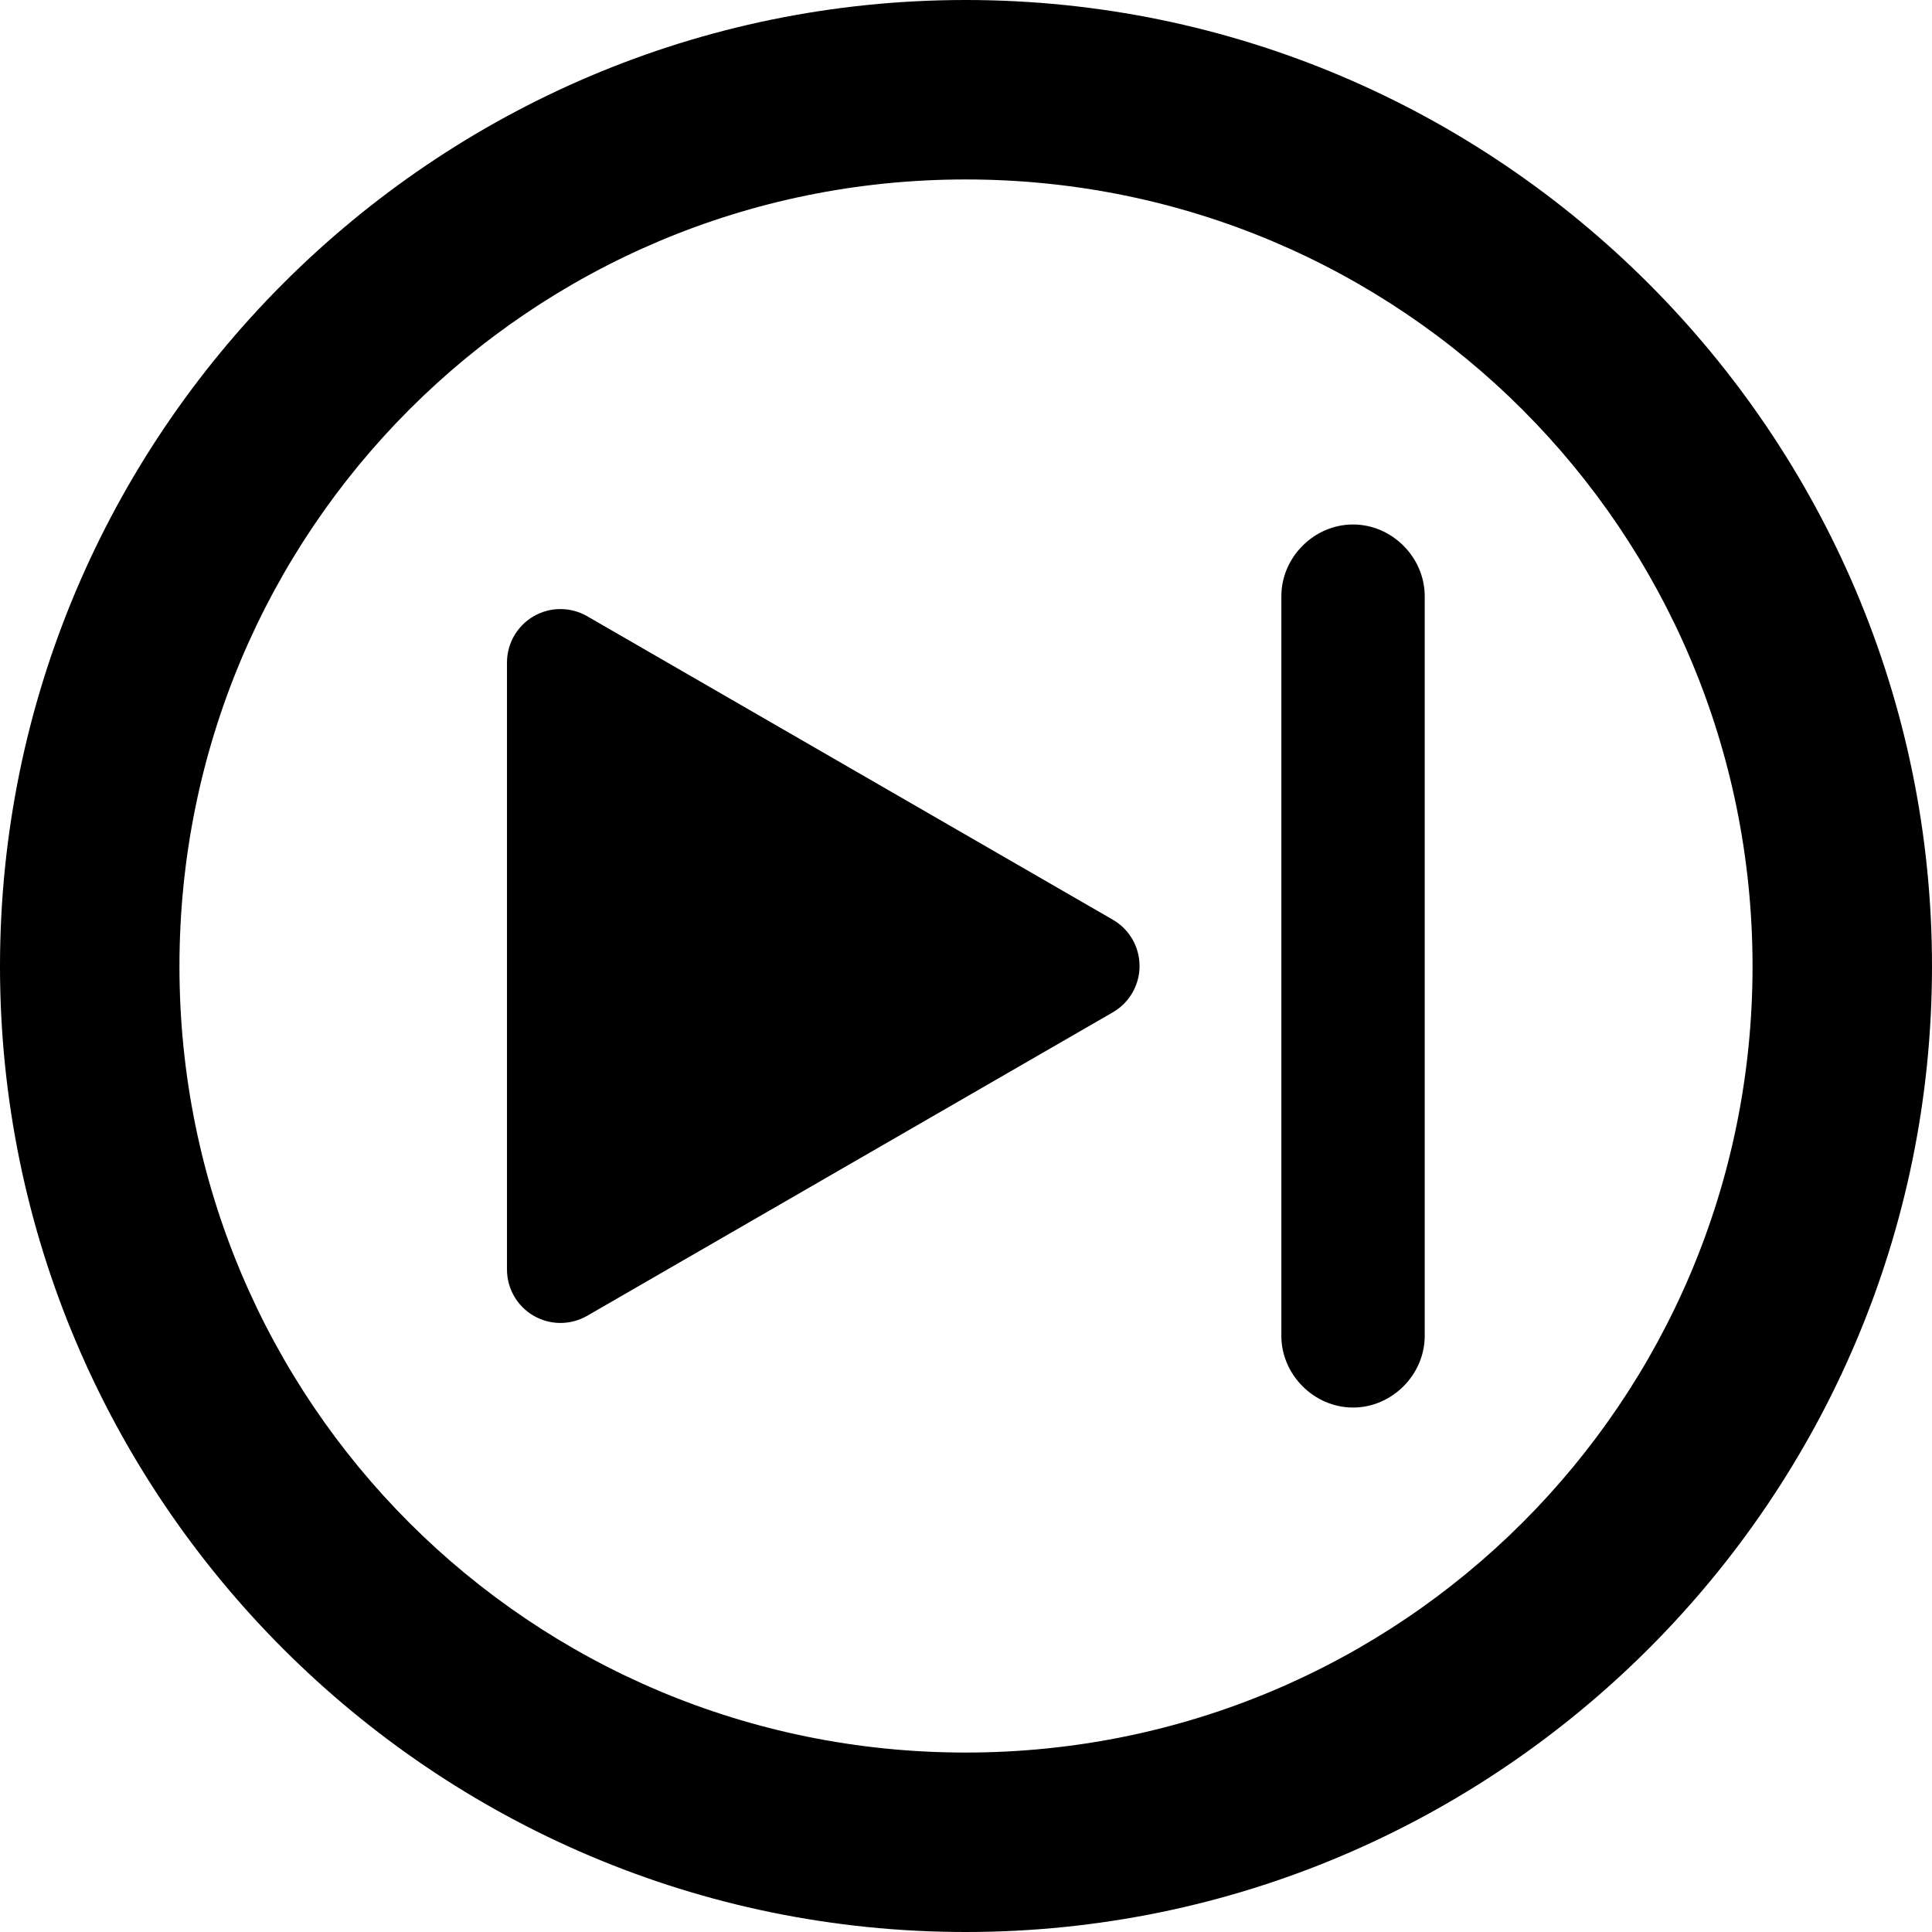
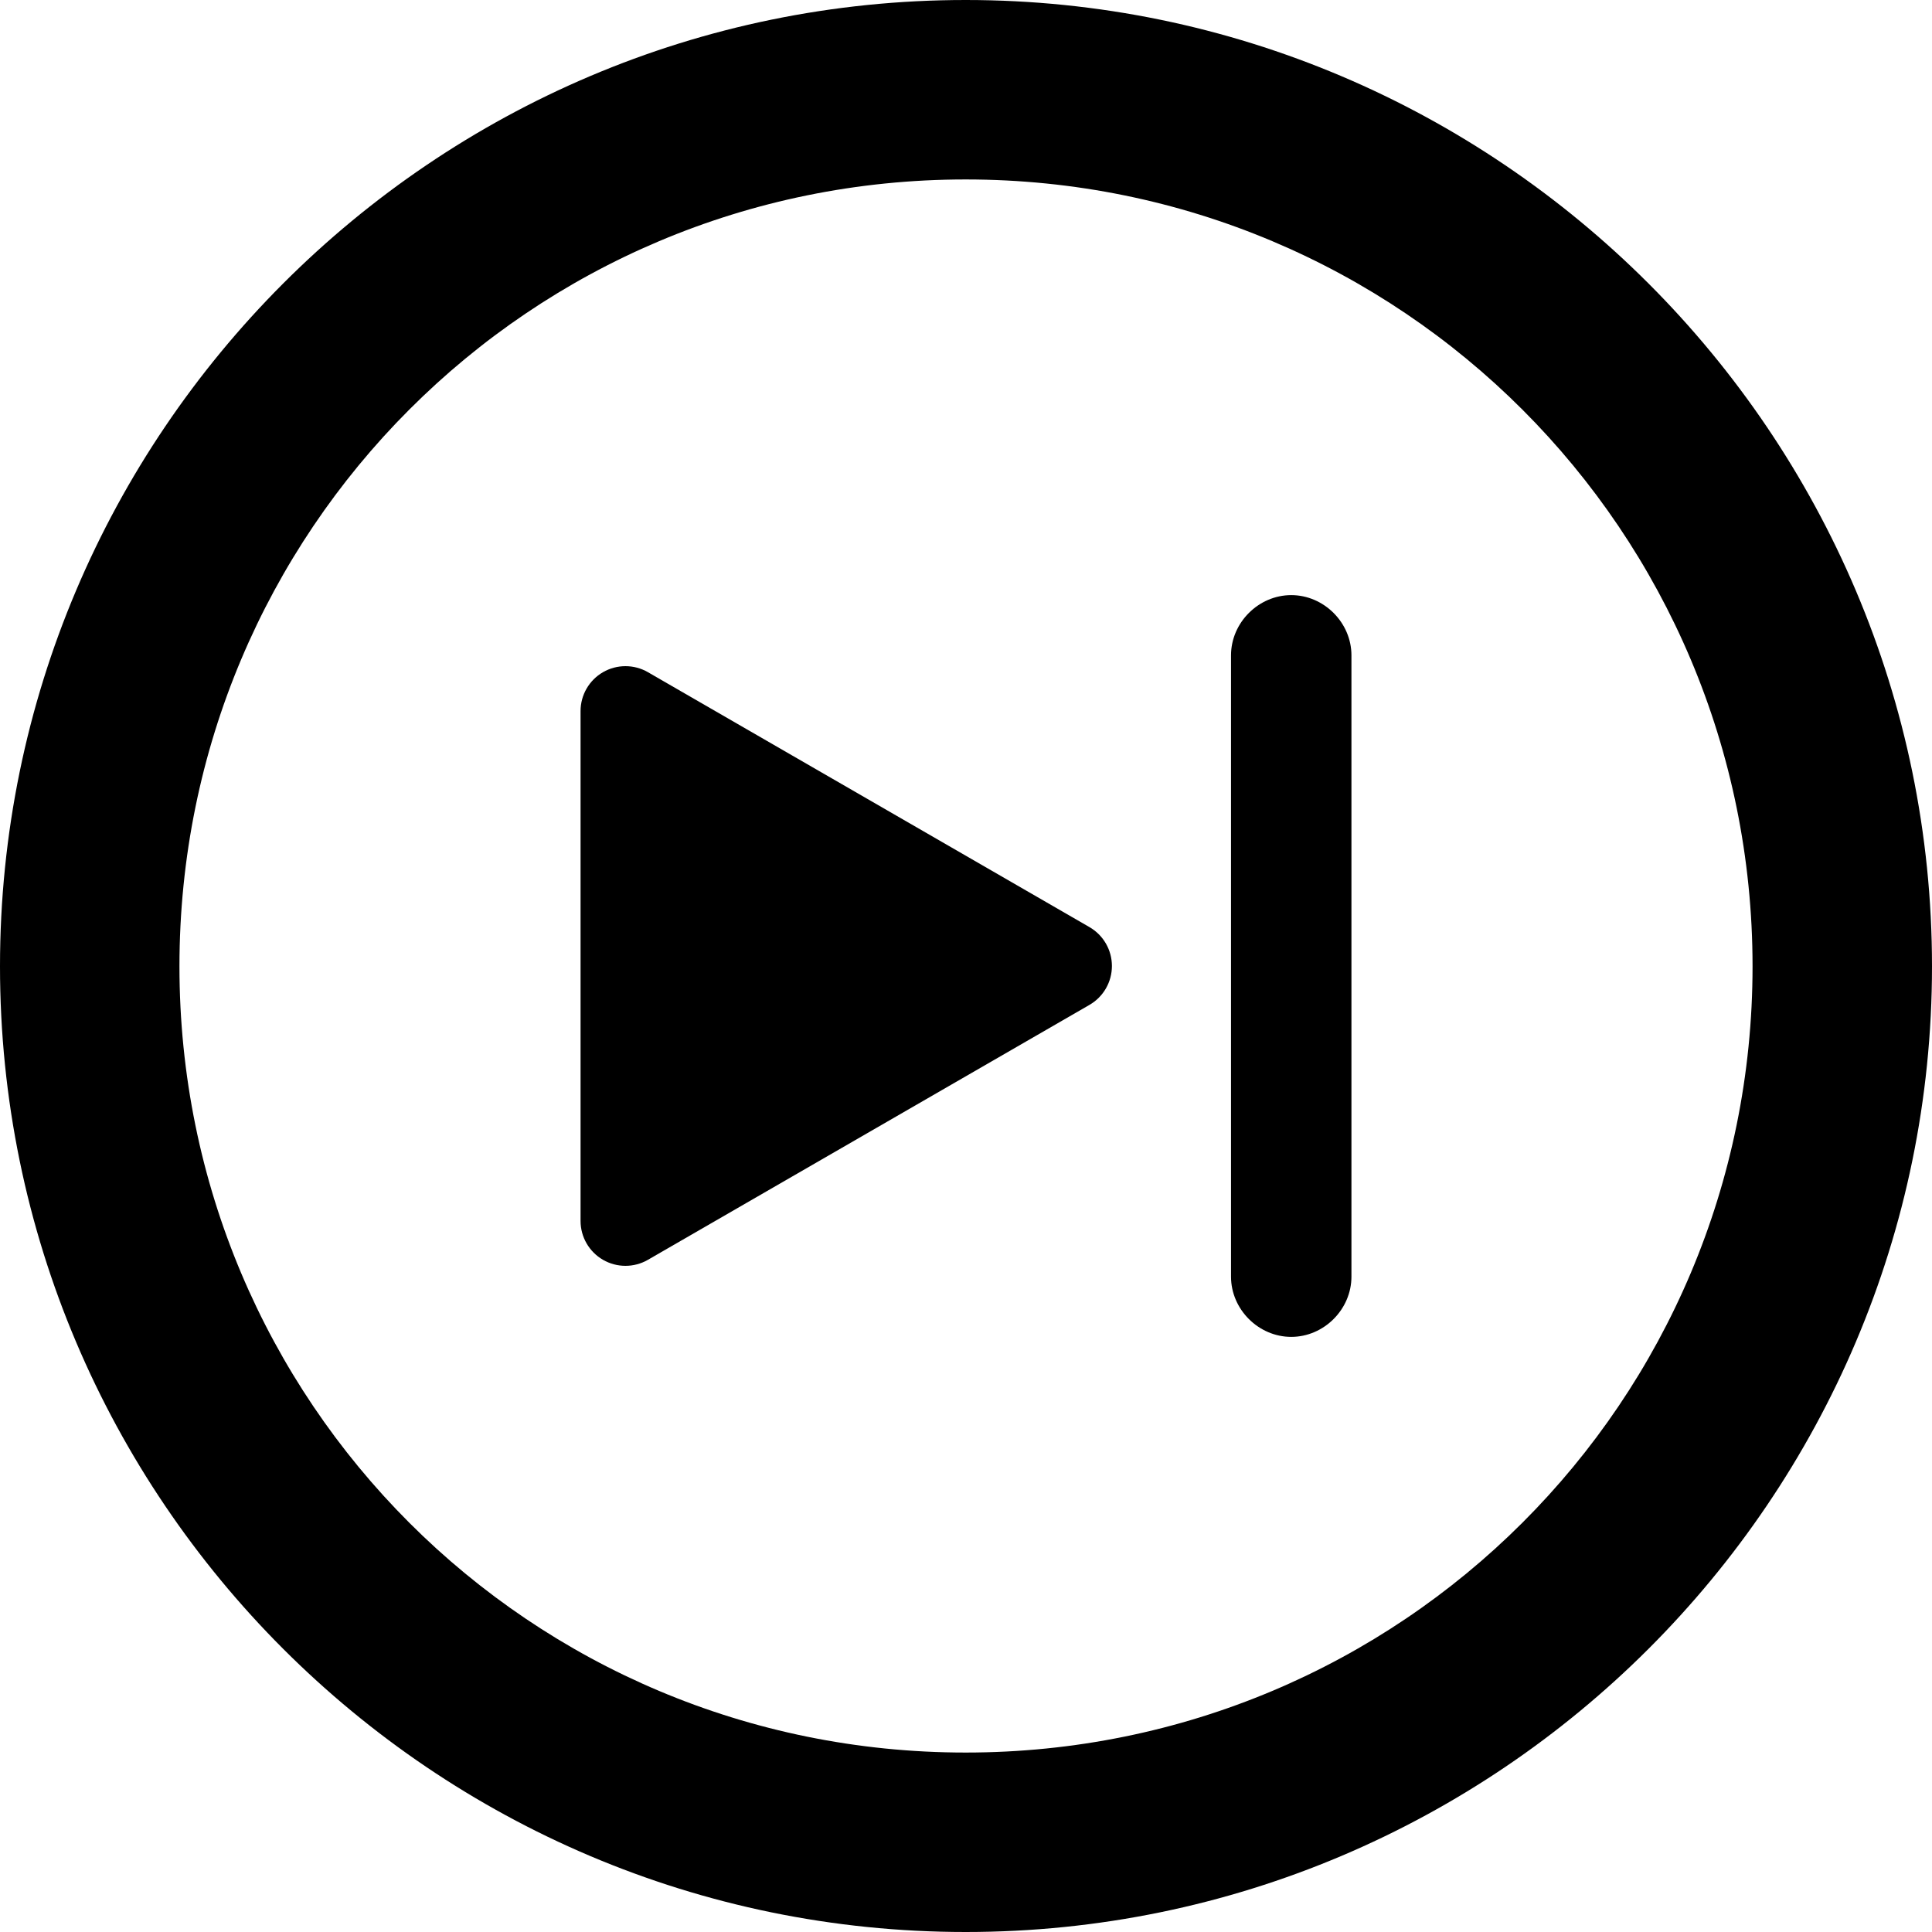
<svg xmlns="http://www.w3.org/2000/svg" height="40" viewBox="0 -960 960 960" width="40" version="1.1" id="svg4">
  <defs id="defs8" />
-   <path style="color:#000000;fill:#000000;fill-rule:evenodd;stroke-width:164.223;-inkscape-stroke:none;fill-opacity:1" d="m 479.839,-960 c 264.584,0 480.16,215.577 480.16,480.16 C 960,-215.256 744.423,3.1171986e-4 479.839,3.1171986e-4 215.256,3.1171986e-4 -3.9627706e-4,-215.256 -3.9627706e-4,-479.839 -3.9627706e-4,-744.423 215.256,-960 479.839,-960 Z m 0,89.168 c -216.363,0 -390.672,174.63 -390.672,390.992 0,216.362 174.309,390.672 390.672,390.672 216.363,0 390.992,-174.309 390.992,-390.672 0,-216.363 -174.63,-390.992 -390.992,-390.992 z" id="path1515" />
-   <path id="path1517" style="fill:#000000;fill-rule:evenodd;stroke-width:57.15;stroke-linecap:round;stroke-linejoin:round;fill-opacity:1" d="m 552.956,-456.987 -261.192,150.799 a 26.566,26.566 0 0 1 -39.849,-23.007 v -301.599 a 26.566,26.566 0 0 1 39.849,-23.007 l 261.192,150.799 a 26.566,26.566 0 0 1 0,46.014 z" />
-   <g id="path1519" style="fill:#000000;fill-opacity:1">
-     <path style="color:#000000;fill:#000000;fill-rule:evenodd;stroke-width:45.161;-inkscape-stroke:none;fill-opacity:1" d="m 672.315,-676.807 c -7.223,0 -13.038,5.815 -13.038,13.038 v 367.552 c 0,7.223 5.815,13.038 13.038,13.038 7.223,0 13.038,-5.815 13.038,-13.038 v -367.552 c 0,-7.223 -5.815,-13.038 -13.038,-13.038 z" id="path295" />
-     <path style="color:#000000;fill:#000000;fill-rule:evenodd;-inkscape-stroke:none;fill-opacity:1" d="m 672.314,-699.389 c -19.343,0 -35.617,16.276 -35.617,35.619 v 367.551 c 0,19.343 16.274,35.619 35.617,35.619 19.343,0 35.619,-16.276 35.619,-35.619 v -367.551 c 0,-19.343 -16.276,-35.619 -35.619,-35.619 z" id="path297" />
+   <g id="g6834">
+     <path style="color:#000000;fill:#000000;fill-rule:evenodd;stroke-width:164.223;-inkscape-stroke:none;fill-opacity:1" d="m 479.84,-960 c 264.584,0 480.16,215.577 480.16,480.16 C 960,-215.256 744.423,0 479.84,0 215.256,0 1.8104477e-5,-215.256 1.8104477e-5,-479.84 1.8104477e-5,-744.423 215.256,-960 479.84,-960 Z m 0,89.168 c -216.363,0 -390.672,174.63 -390.672,390.992 0,216.362 174.309,390.672 390.672,390.672 216.362,0 390.992,-174.309 390.992,-390.672 0,-216.363 -174.63,-390.992 -390.992,-390.992 z" id="path1515-9" />
+     <path id="path1517-6" style="fill:#000000;fill-rule:evenodd;stroke-width:48.005;stroke-linecap:round;stroke-linejoin:round;fill-opacity:1" d="m 541.346,-460.674 -219.398,126.669 a 22.315,22.315 0 0 1 -33.473,-19.326 v -253.338 a 22.315,22.315 0 0 1 33.473,-19.326 l 219.398,126.669 a 22.315,22.315 0 0 1 0,38.651 z" />
+     <g id="path1519-2">
+       <path style="color:#000000;fill:#000000;fill-rule:evenodd;stroke-width:37.935;-inkscape-stroke:none" d="m 641.605,-645.32 c -6.067,0 -10.951,4.885 -10.951,10.951 v 308.737 c 0,6.067 4.885,10.951 10.951,10.951 6.067,0 10.951,-4.885 10.951,-10.951 v -308.737 c 0,-6.067 -4.885,-10.951 -10.951,-10.951 z" id="path7201" />
+       <path style="color:#000000;fill:#000000;fill-rule:evenodd;-inkscape-stroke:none" d="m 641.605,-664.287 c -16.248,0 -29.92,13.67 -29.92,29.918 v 308.738 c 0,16.248 13.672,29.918 29.92,29.918 16.248,0 29.918,-13.67 29.918,-29.918 v -308.738 c 0,-16.248 -13.67,-29.918 -29.918,-29.918 z" id="path7203" />
+     </g>
  </g>
</svg>
